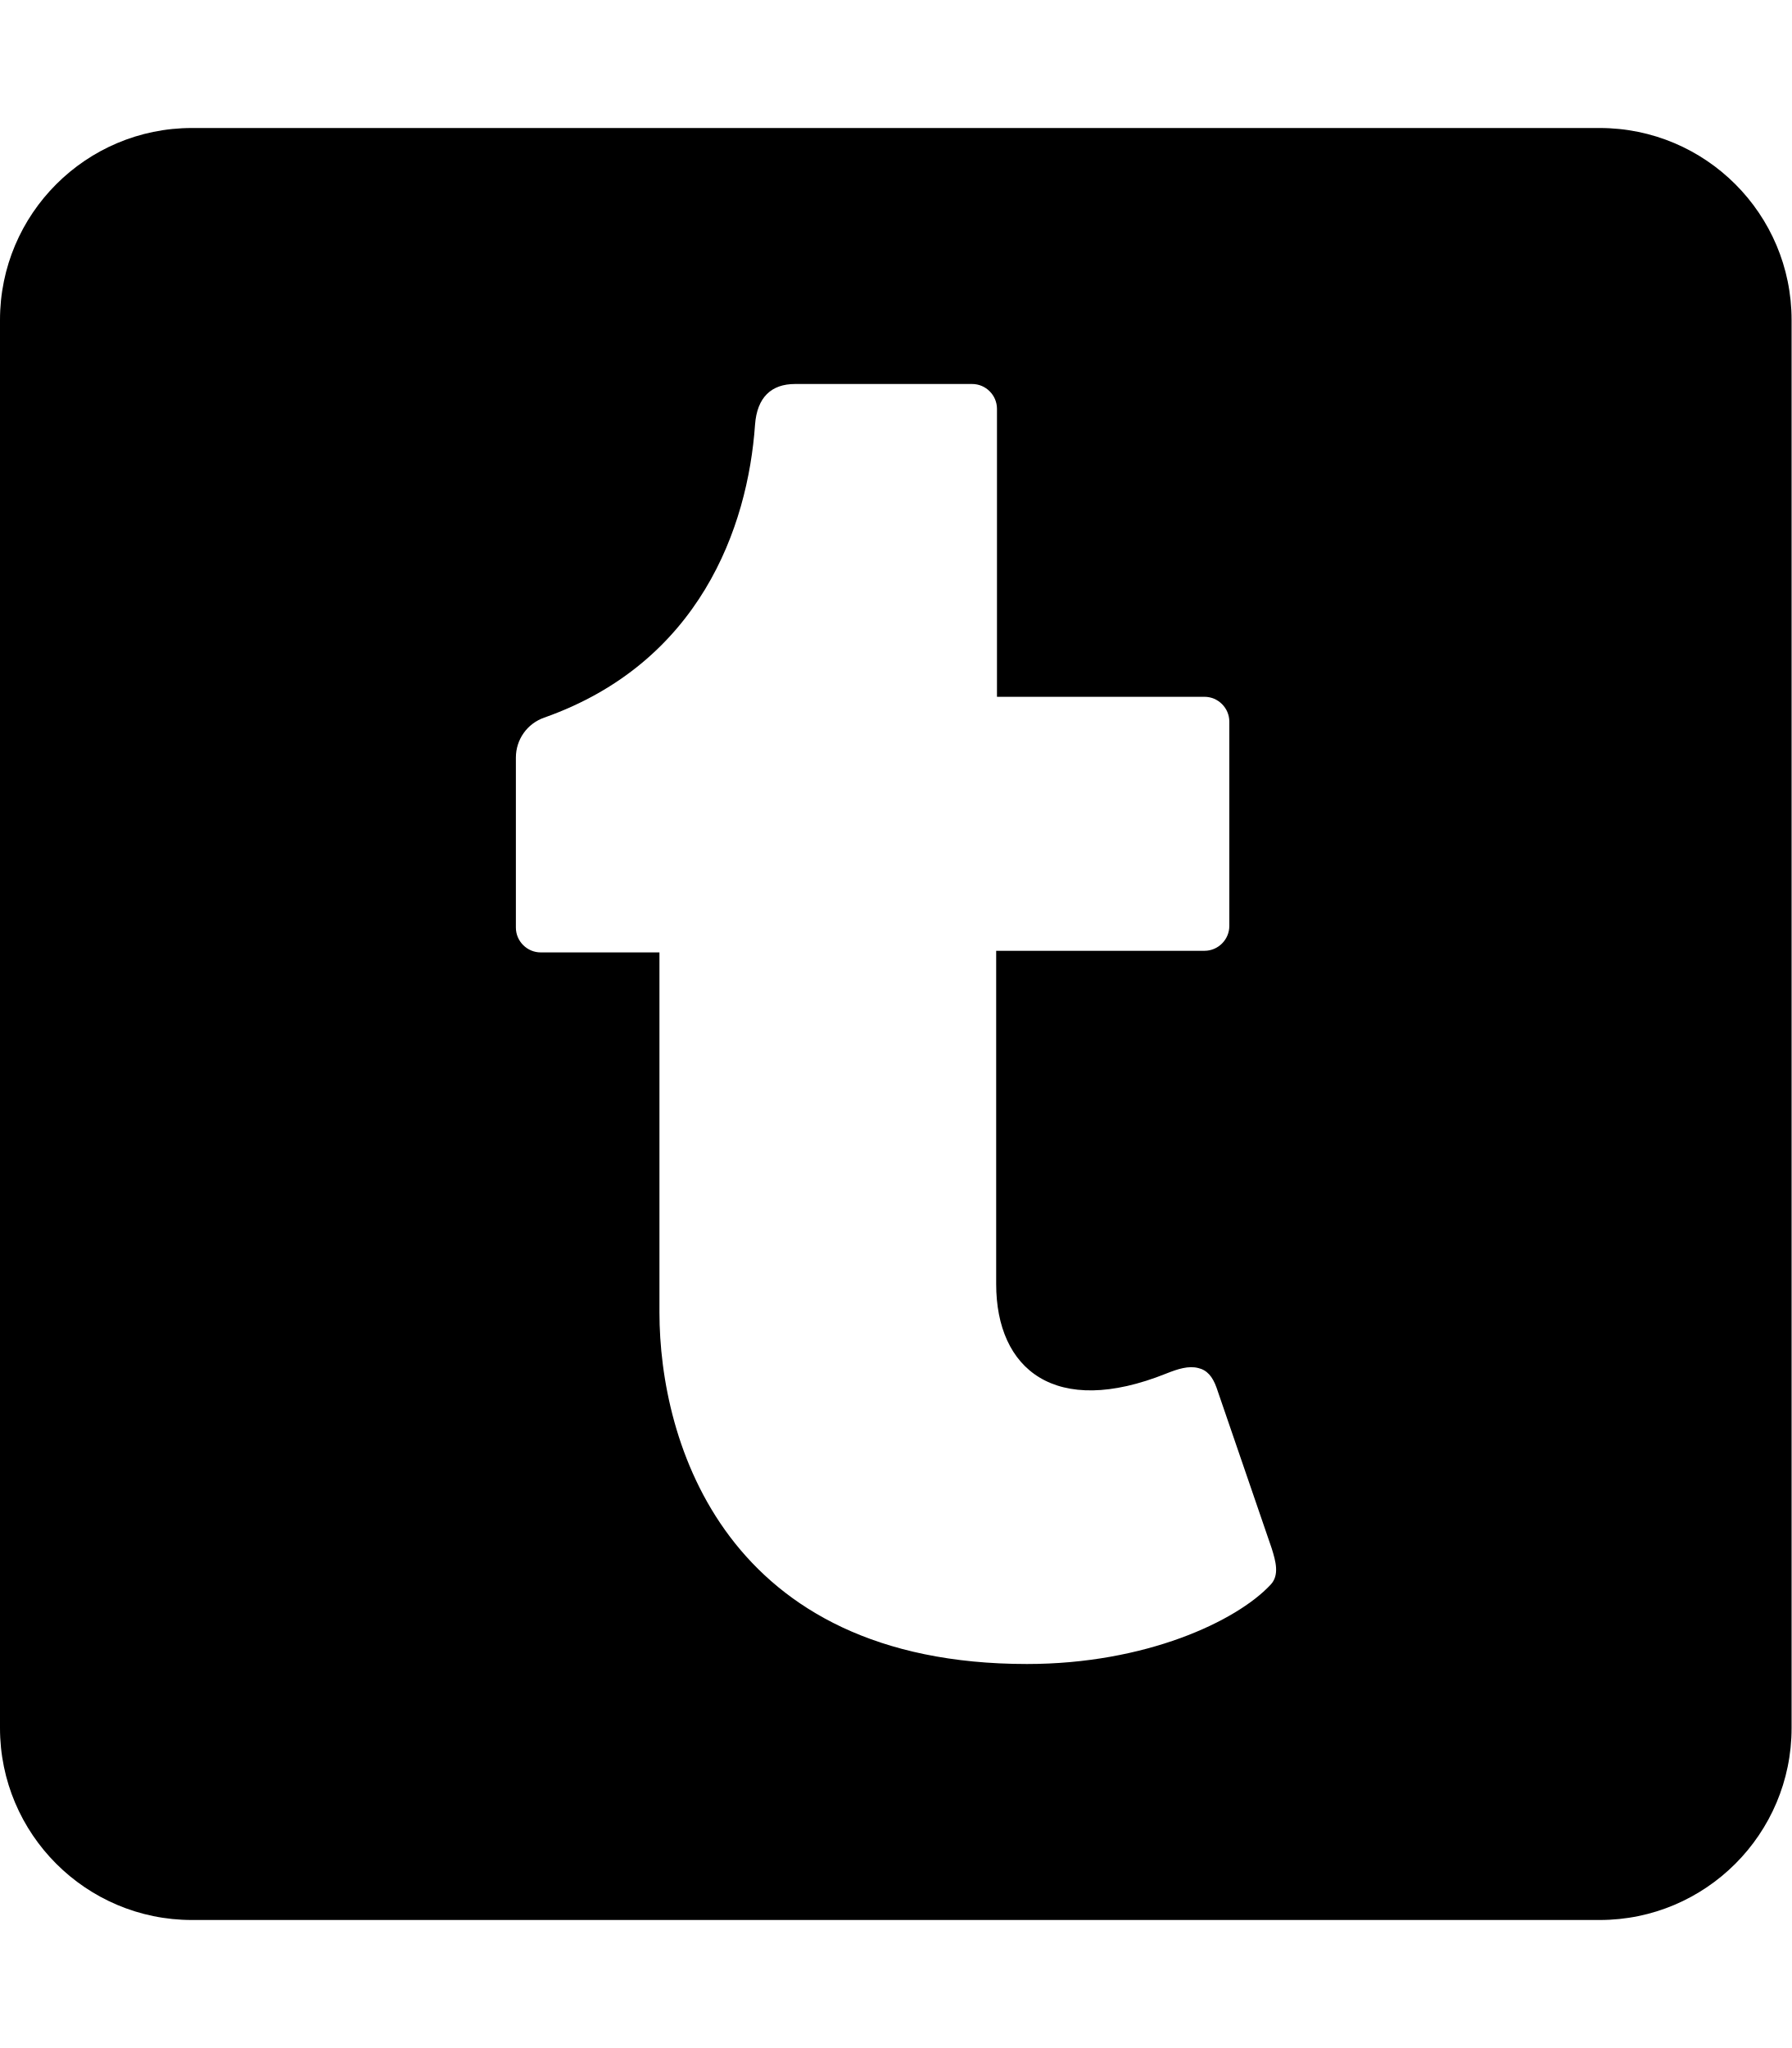
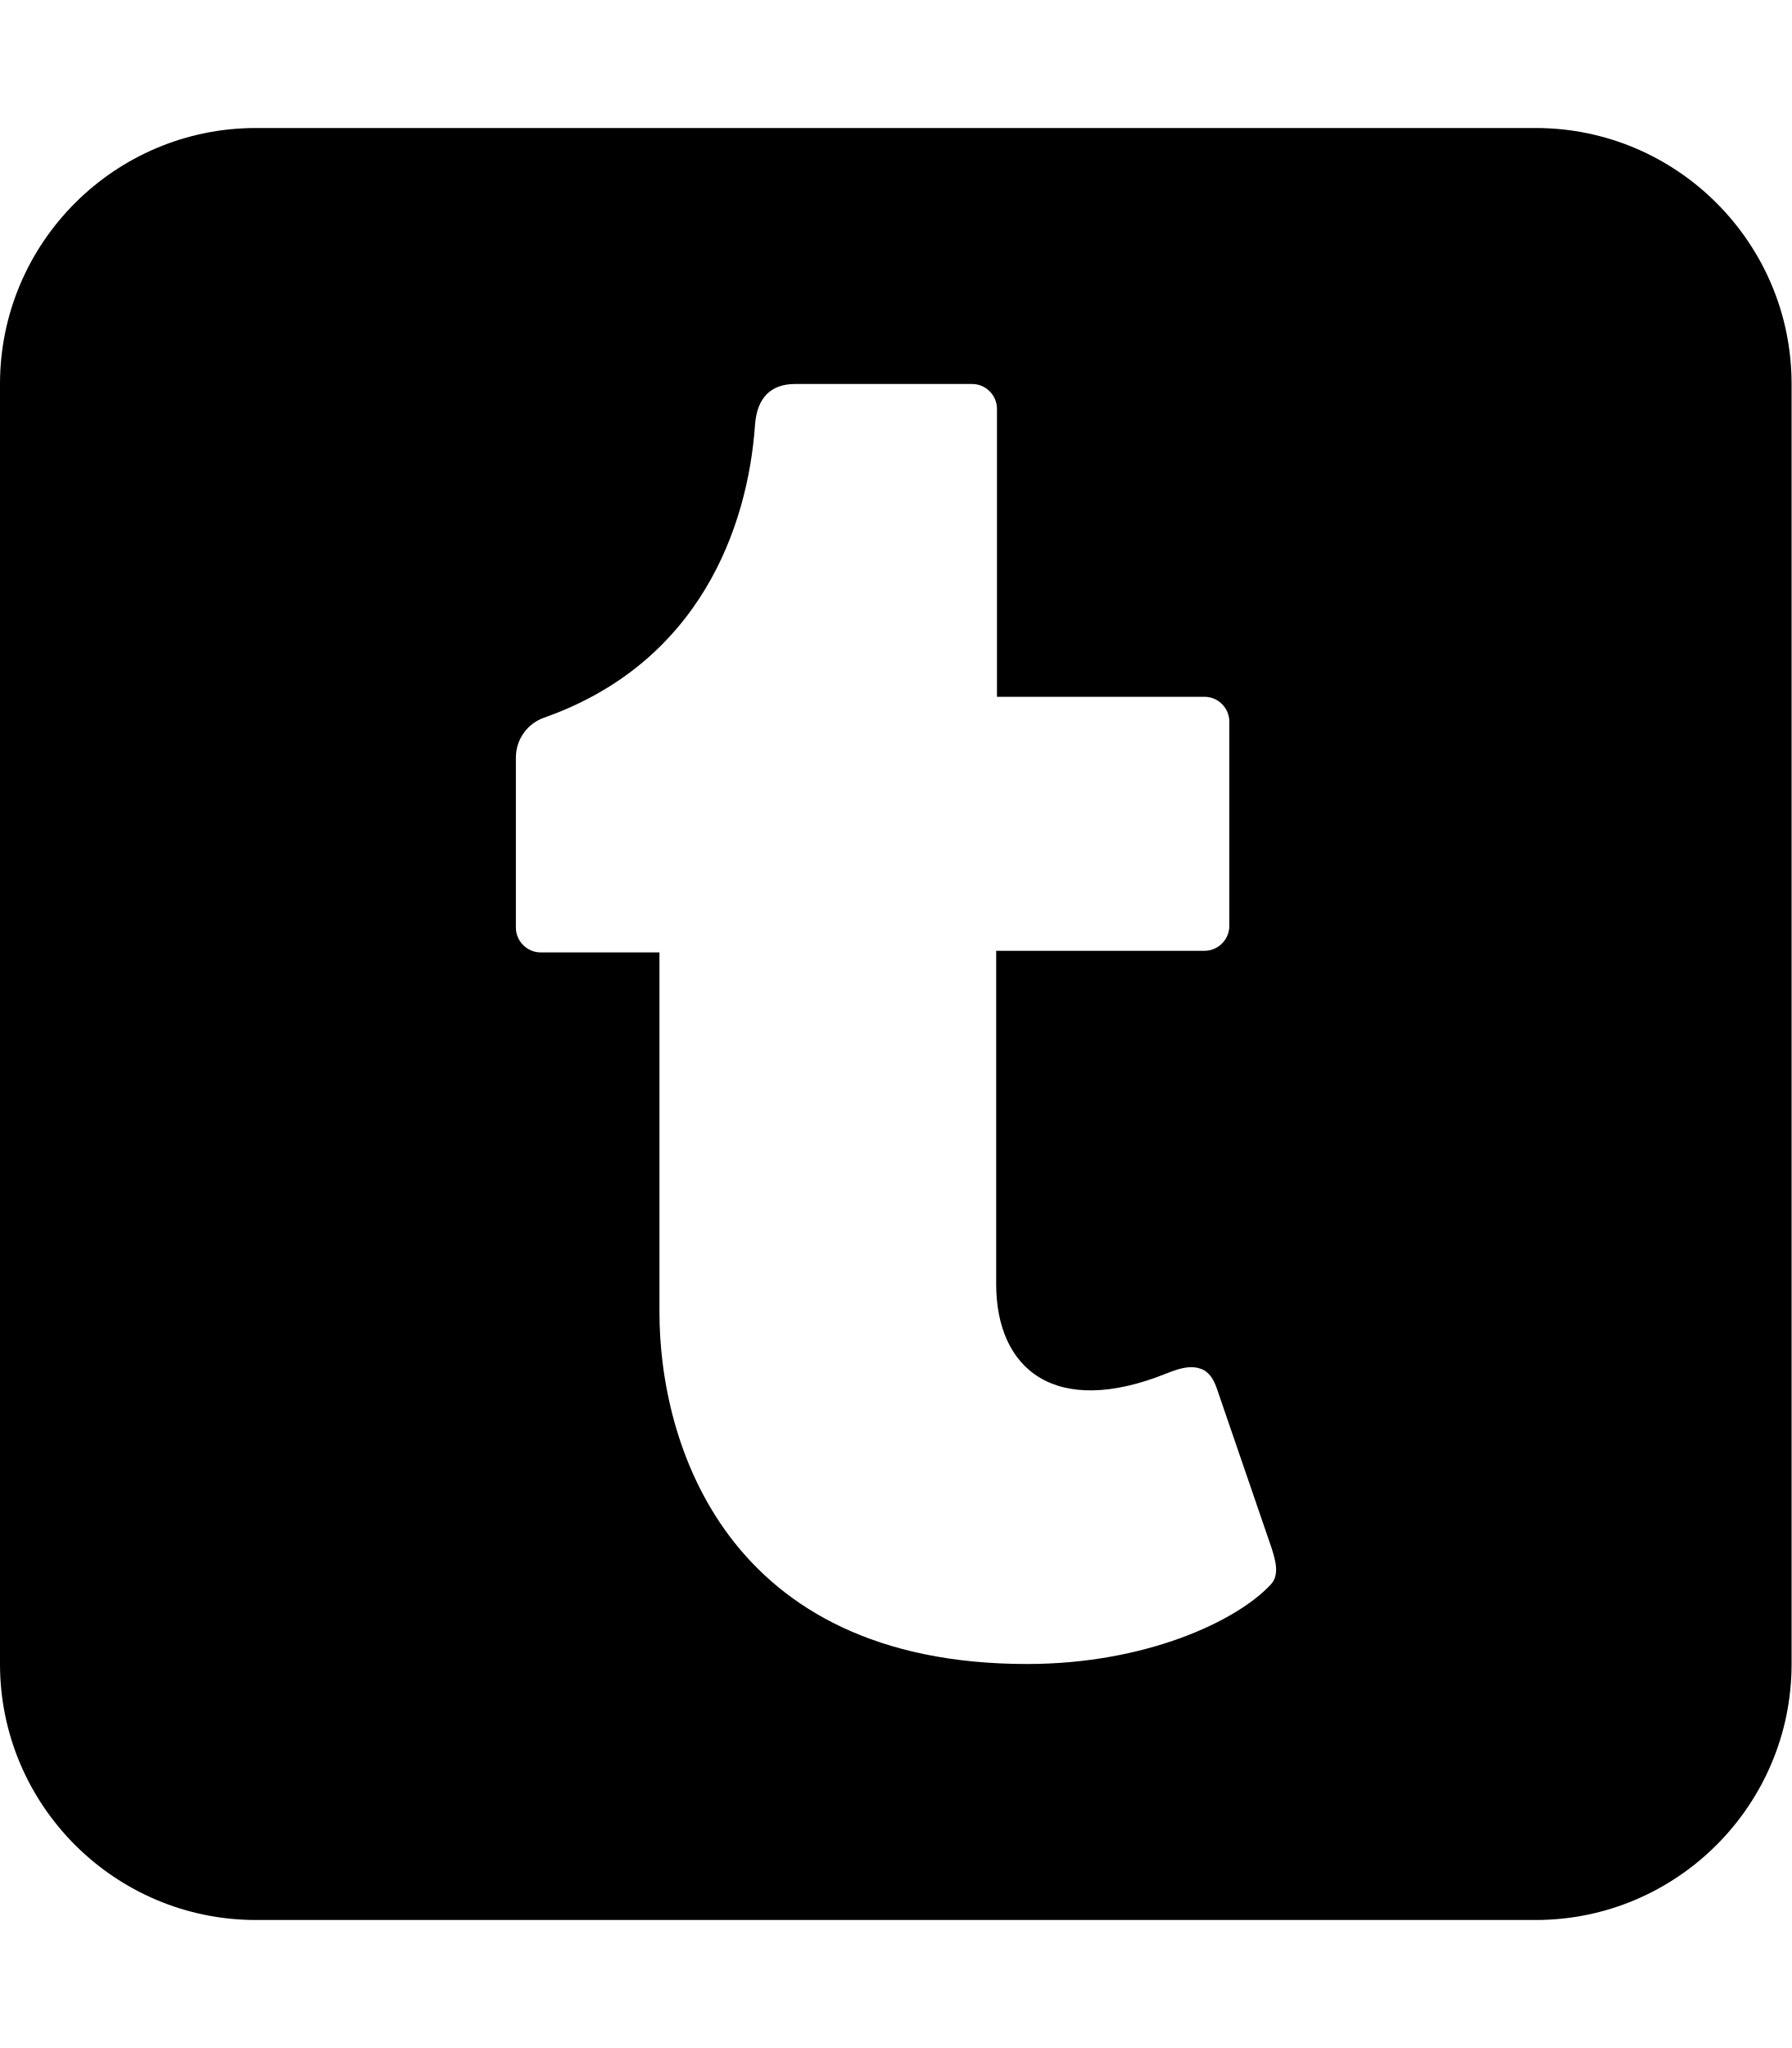
<svg xmlns="http://www.w3.org/2000/svg" viewBox="0 0 448 512">
-   <path d="M400 32H48C21.5 32 0 53.5 0 80v352c0 26.5 21.5 48 48 48h352c26.5 0 48-21.5 48-48V80c0-26.5-21.5-48-48-48zm-82.3 364.2c-8.5 9.1-31.2 19.8-60.9 19.8-75.5 0-91.9-55.5-91.9-87.9v-90h-29.7c-3.4 0-6.2-2.8-6.2-6.2v-42.5c0-4.5 2.8-8.5 7.1-10 38.8-13.7 50.9-47.5 52.7-73.2.5-6.9 4.1-10.2 10-10.2h44.3c3.4 0 6.2 2.8 6.2 6.2v72h51.9c3.4 0 6.2 2.8 6.2 6.2v51.1c0 3.4-2.8 6.2-6.2 6.2h-52.1V321c0 21.4 14.8 33.5 42.5 22.4 3-1.2 5.6-2 8-1.4 2.2.5 3.6 2.1 4.6 4.9l13.8 40.2c1 3.2 2 6.7-.3 9.1z" />
+   <path fill="currentColor" d="M448 96c0-35.3-28.7-64-64-64L64 32C28.7 32 0 60.7 0 96L0 416c0 35.3 28.7 64 64 64l320 0c35.3 0 64-28.7 64-64l0-320zM256.8 416c-75.5 0-91.9-55.5-91.9-87.9l0-90-29.7 0c-3.4 0-6.2-2.8-6.2-6.2l0-42.5c0-4.5 2.8-8.5 7.1-10 38.8-13.7 50.9-47.5 52.7-73.2 .5-6.9 4.1-10.2 10-10.2l44.3 0c3.4 0 6.2 2.8 6.2 6.2l0 72 51.9 0c3.4 0 6.2 2.8 6.2 6.2l0 51.1c0 3.4-2.8 6.2-6.2 6.2l-52.1 0 0 83.3c0 21.4 14.8 33.5 42.5 22.4 3-1.2 5.6-2 8-1.4 2.2 .5 3.6 2.1 4.6 4.9L318 387.1c1 3.2 2 6.7-.3 9.1-8.5 9.1-31.2 19.8-60.9 19.8z" />
</svg>
